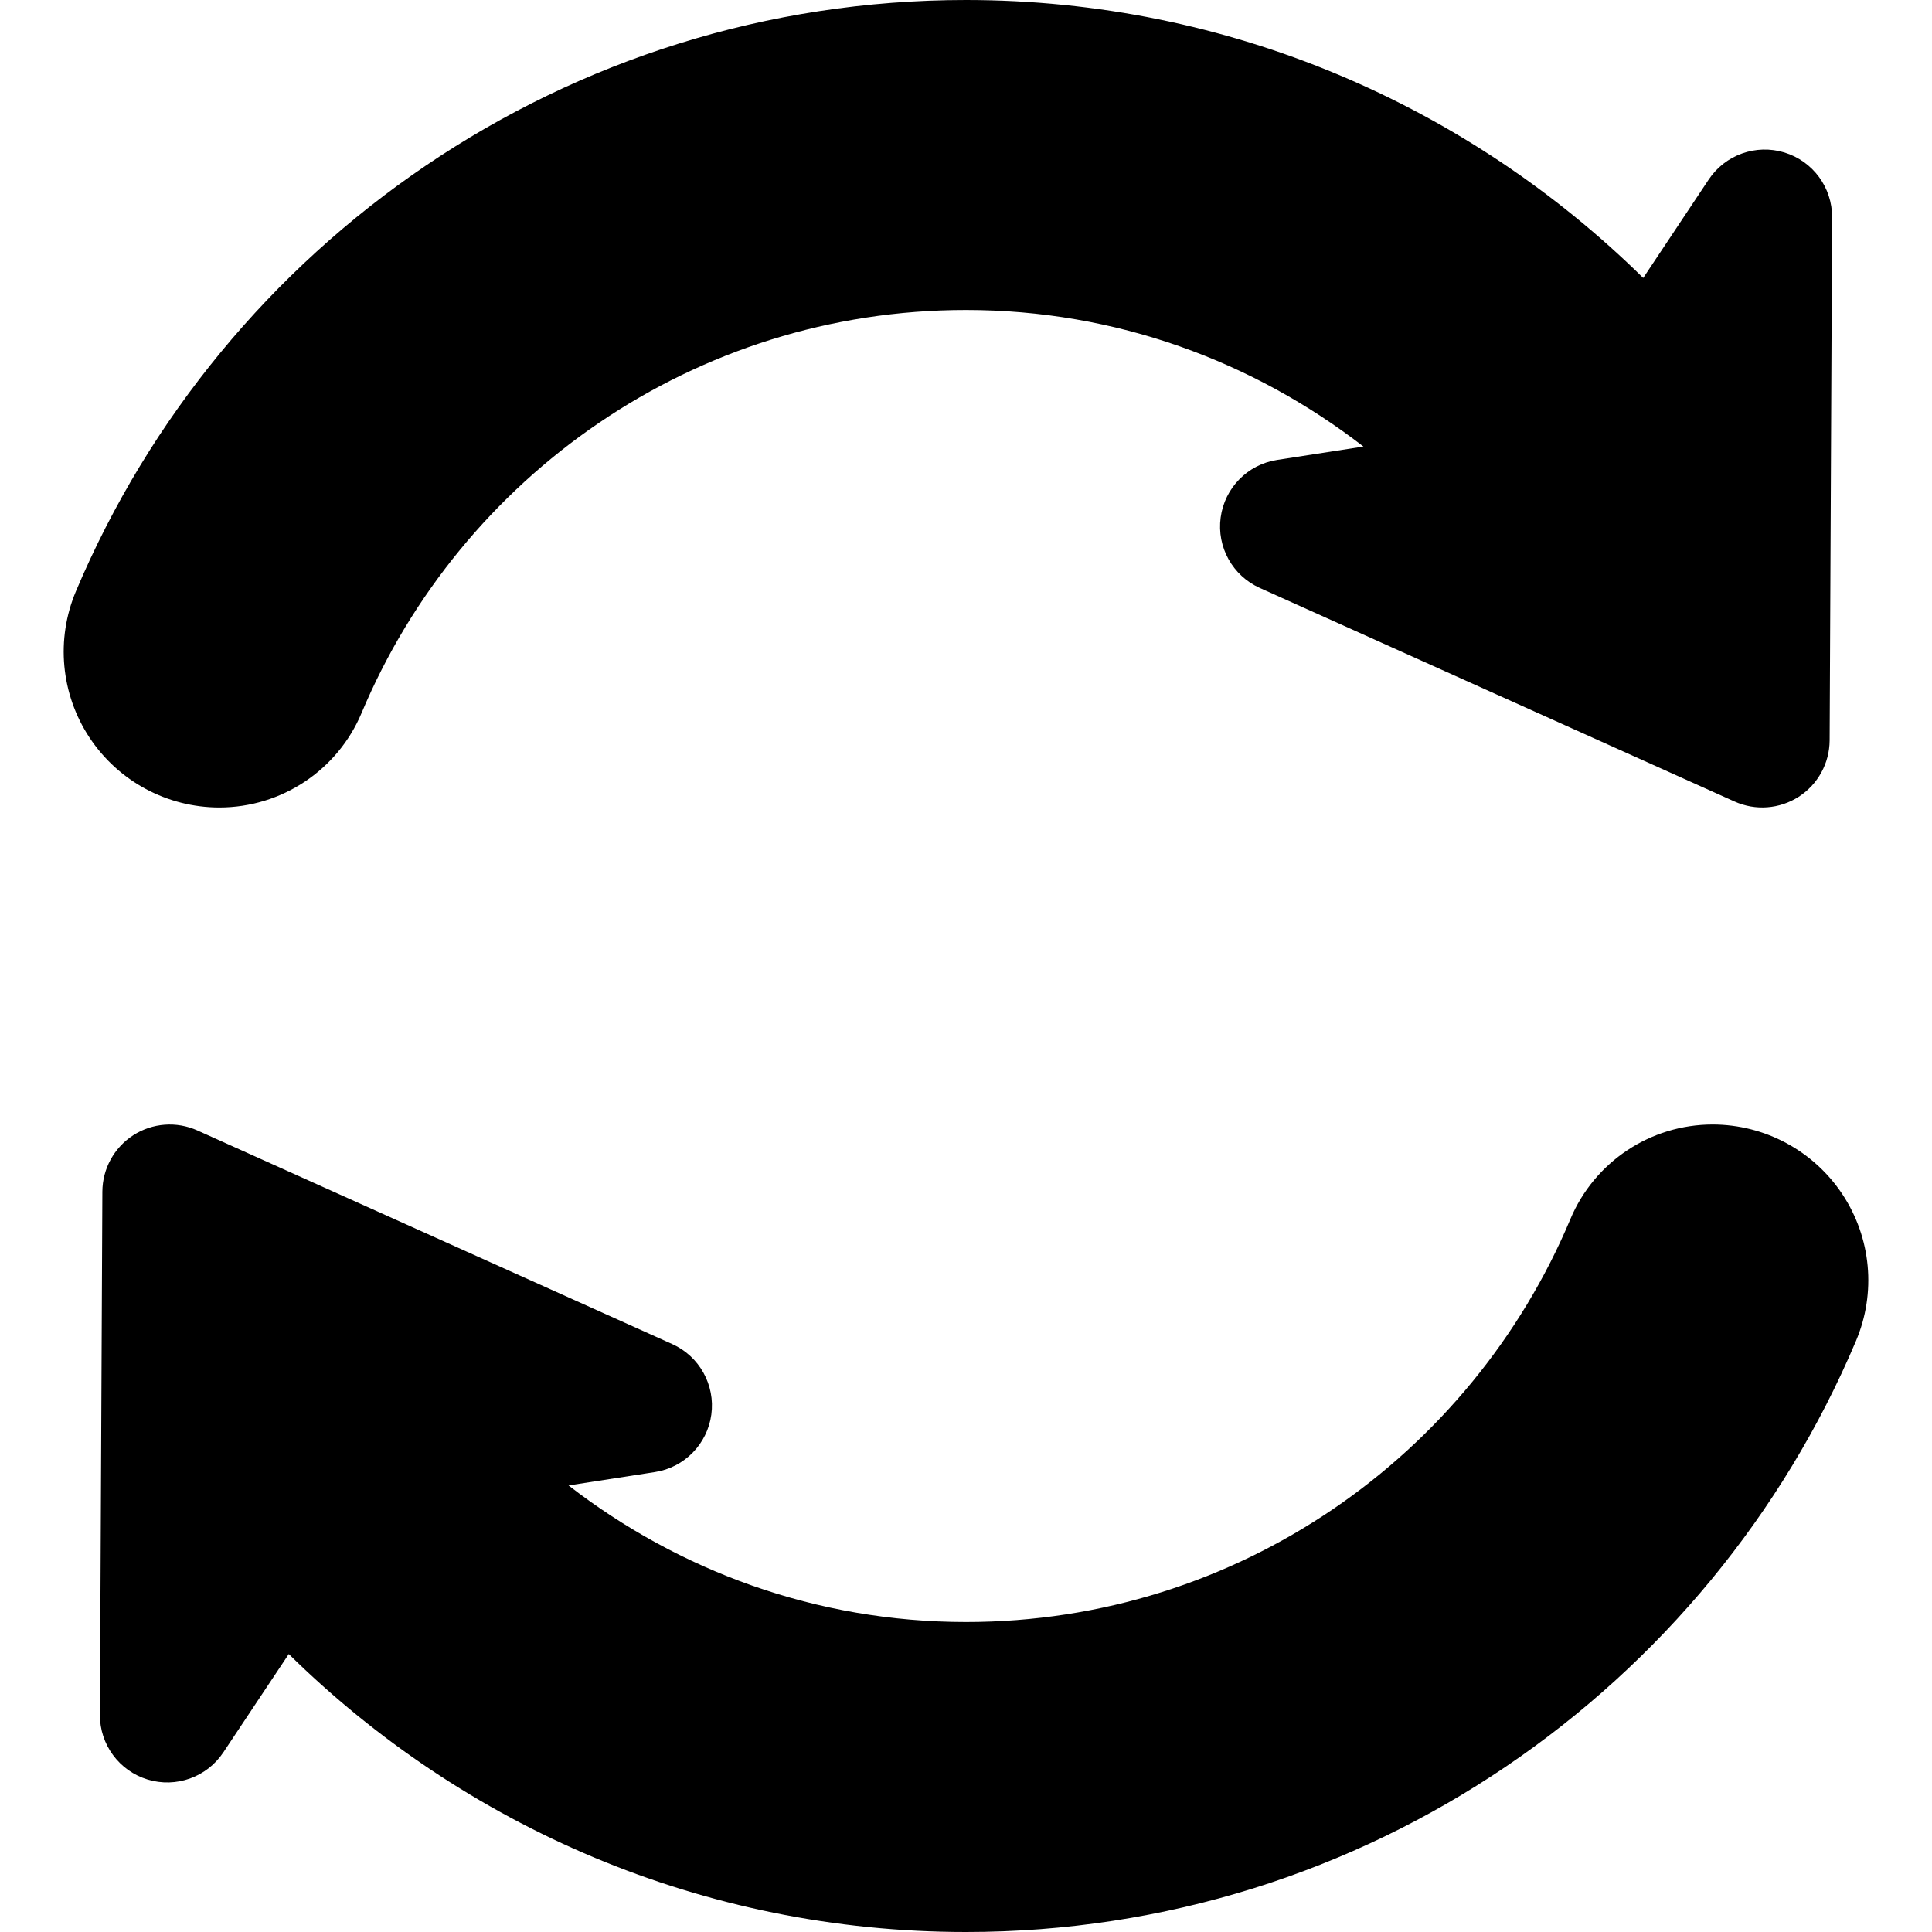
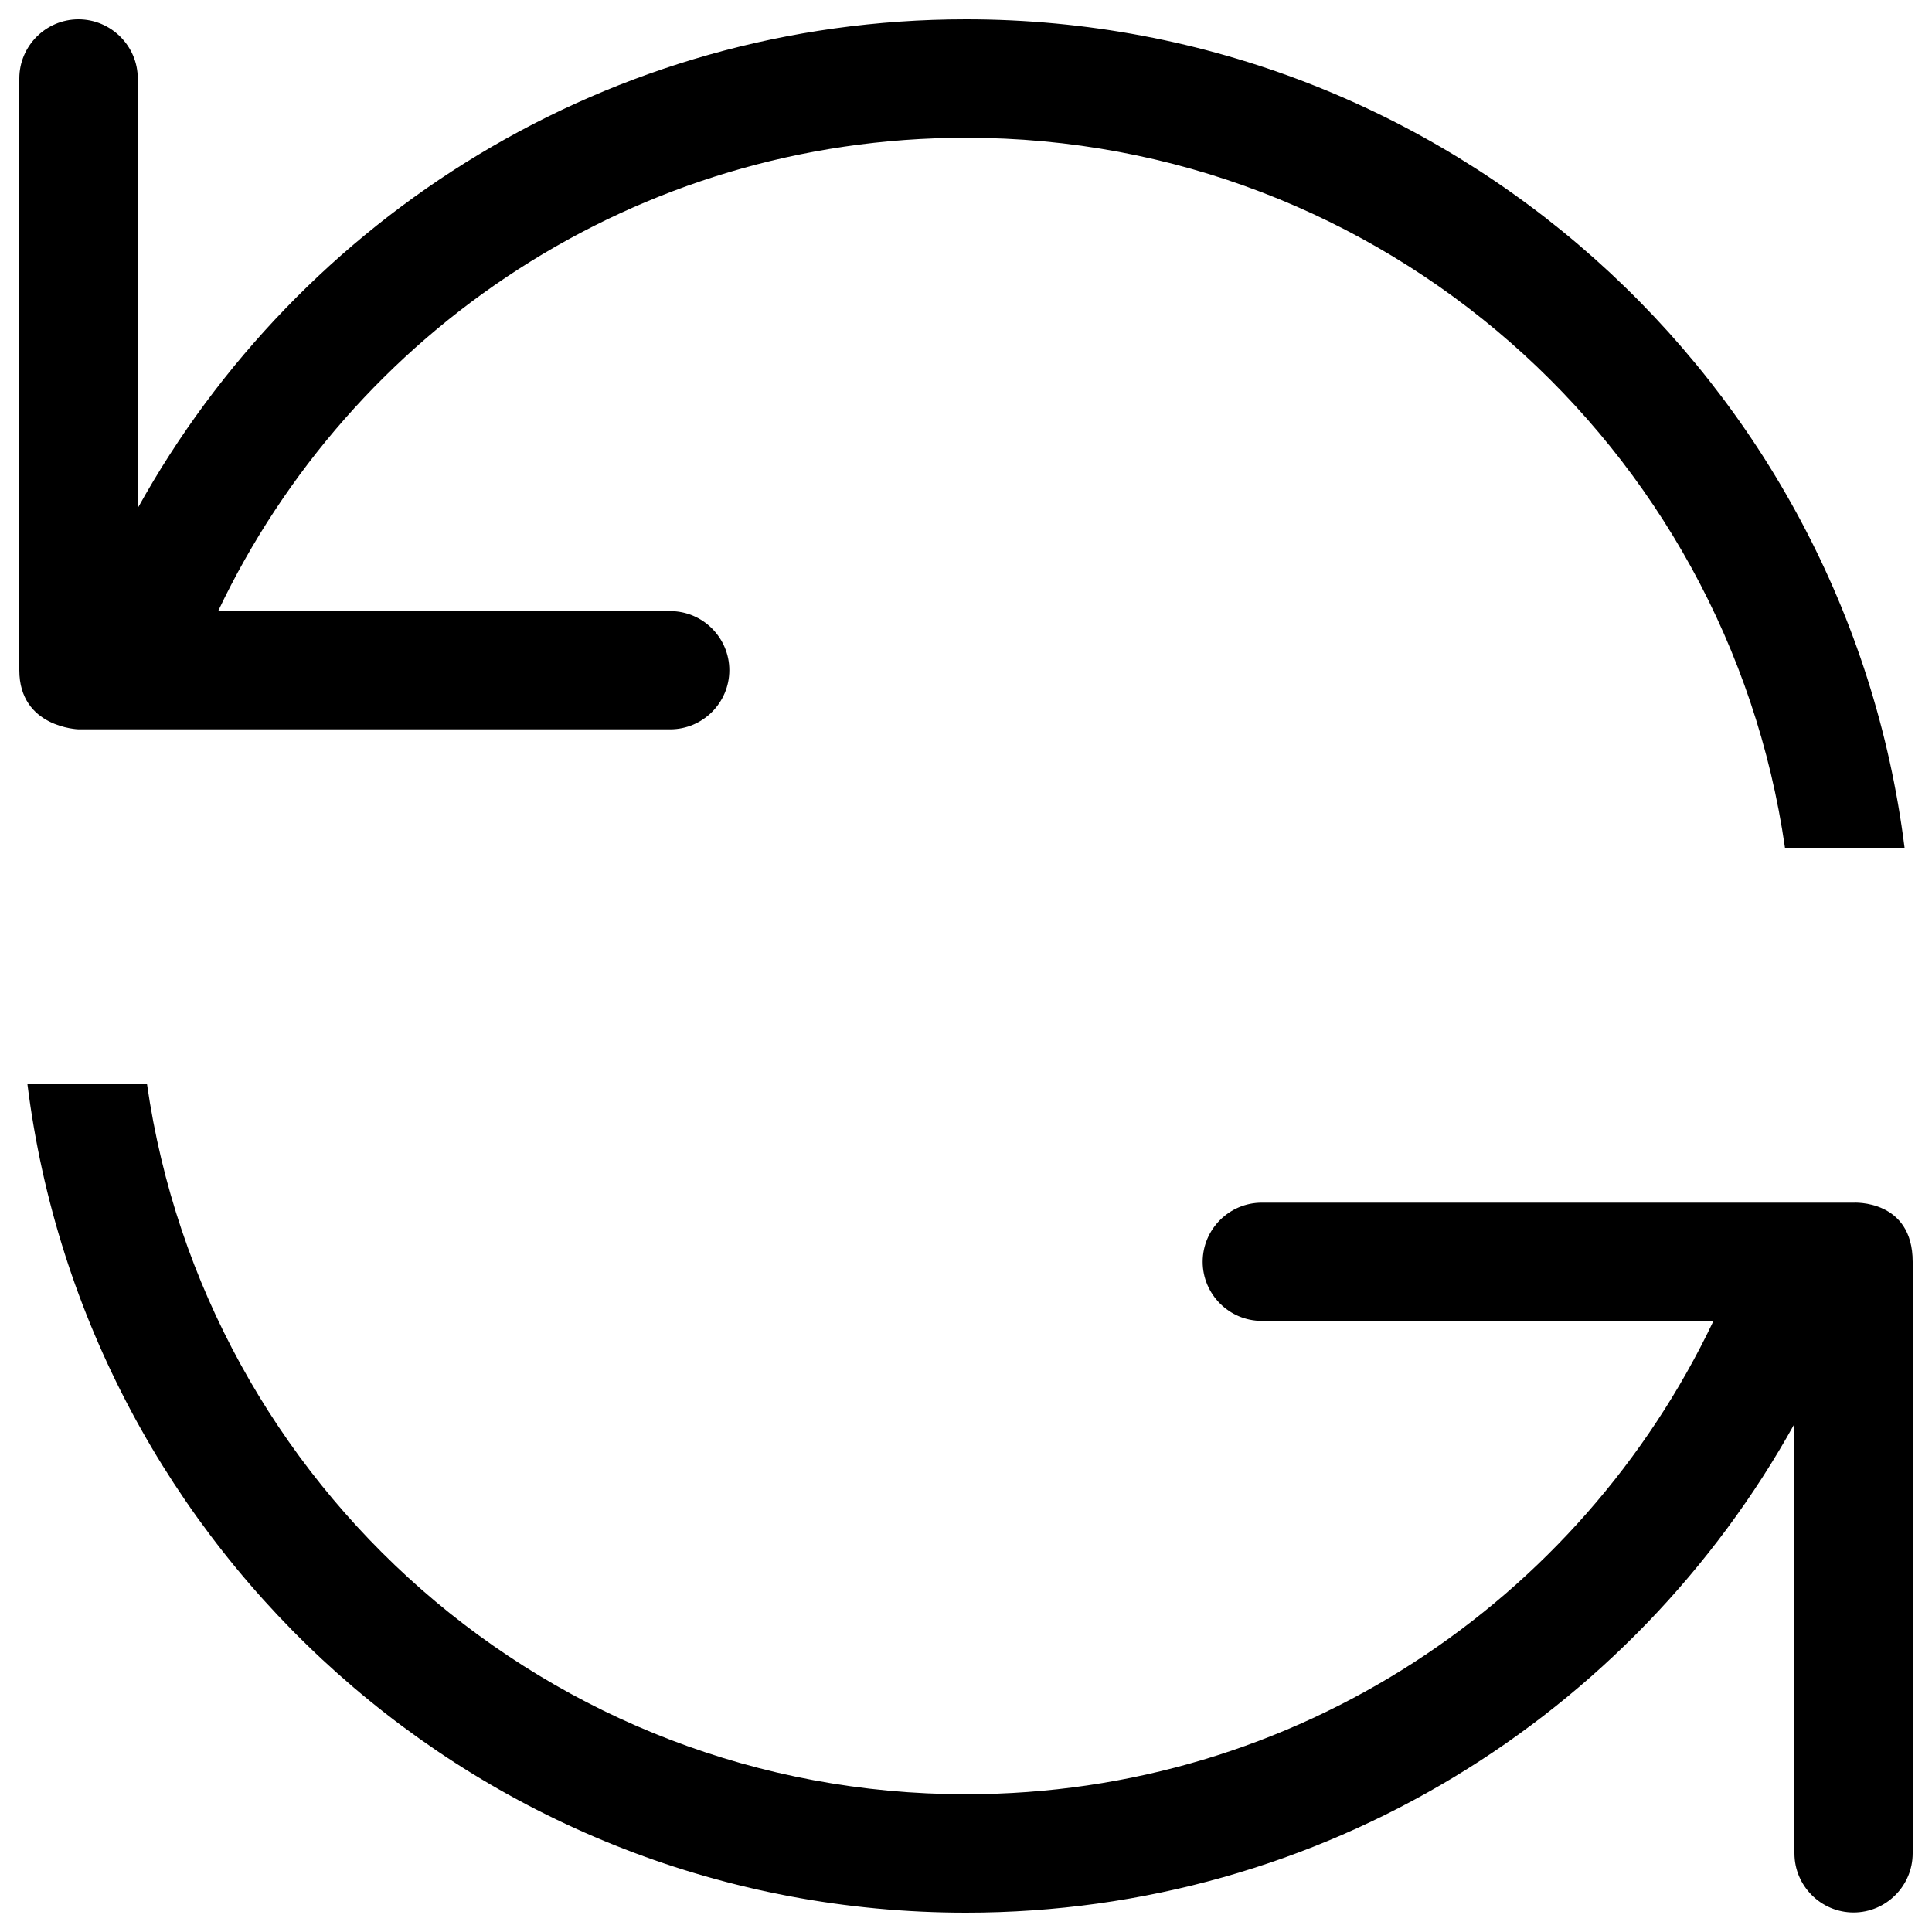
- <svg xmlns="http://www.w3.org/2000/svg" version="1.1" id="Capa_1" x="0px" y="0px" width="487.23px" height="487.23px" viewBox="0 0 487.23 487.23" style="enable-background:new 0 0 487.23 487.23;" xml:space="preserve">
+ <svg xmlns="http://www.w3.org/2000/svg" version="1.1" x="0px" y="0px" viewBox="0 0 1000 1000" enable-background="new 0 0 1000 1000" xml:space="preserve">
  <g>
-     <g>
-       <path d="M55.323,203.641c15.664,0,29.813-9.405,35.872-23.854c25.017-59.604,83.842-101.61,152.42-101.61    c37.797,0,72.449,12.955,100.23,34.442l-21.775,3.371c-7.438,1.153-13.224,7.054-14.232,14.512    c-1.01,7.454,3.008,14.686,9.867,17.768l119.746,53.872c5.249,2.357,11.33,1.904,16.168-1.205    c4.83-3.114,7.764-8.458,7.796-14.208l0.621-131.943c0.042-7.506-4.851-14.144-12.024-16.332    c-7.185-2.188-14.947,0.589-19.104,6.837l-16.505,24.805C370.398,26.778,310.1,0,243.615,0C142.806,0,56.133,61.562,19.167,149.06    c-5.134,12.128-3.84,26.015,3.429,36.987C29.865,197.023,42.152,203.641,55.323,203.641z" />
-       <path d="M464.635,301.184c-7.27-10.977-19.558-17.594-32.728-17.594c-15.664,0-29.813,9.405-35.872,23.854    c-25.018,59.604-83.843,101.61-152.42,101.61c-37.798,0-72.45-12.955-100.232-34.442l21.776-3.369    c7.437-1.153,13.223-7.055,14.233-14.514c1.009-7.453-3.008-14.686-9.867-17.768L49.779,285.089    c-5.25-2.356-11.33-1.905-16.169,1.205c-4.829,3.114-7.764,8.458-7.795,14.207l-0.622,131.943    c-0.042,7.506,4.85,14.144,12.024,16.332c7.185,2.188,14.948-0.59,19.104-6.839l16.505-24.805    c44.004,43.32,104.303,70.098,170.788,70.098c100.811,0,187.481-61.561,224.446-149.059    C473.197,326.043,471.903,312.157,464.635,301.184z" />
-     </g>
+     <path d="M959.4,622.5H653.1c-16.9,0-30.6,13.8-30.6,30.6s13.7,30.6,30.6,30.6h233.8c-68.9,144.9-216,245-386.9,245c-215.9,0-394.1-159.9-423.9-367.5H14.2C44.5,802.9,250.2,990,500,990c184.6,0,345.2-102.3,428.8-253v222.3c0,16.8,13.7,30.6,30.6,30.6s30.6-13.8,30.6-30.6V653.1C990,620.7,959.4,622.5,959.4,622.5L959.4,622.5z M40.6,377.5h306.3c16.9,0,30.6-13.8,30.6-30.6s-13.7-30.6-30.6-30.6h-234C181.7,171.4,329,71.3,500,71.3c215.9,0,394.1,159.9,423.9,367.5h61.9C955.5,197.1,749.8,10,500,10C315.4,10,154.8,112.3,71.3,263V40.6C71.3,23.8,57.5,10,40.6,10S10,23.8,10,40.6v306.3C10,376.6,40.6,377.5,40.6,377.5L40.6,377.5z" />
  </g>
-   <g>
- </g>
-   <g>
- </g>
-   <g>
- </g>
-   <g>
- </g>
-   <g>
- </g>
-   <g>
- </g>
-   <g>
- </g>
-   <g>
- </g>
-   <g>
- </g>
-   <g>
- </g>
-   <g>
- </g>
-   <g>
- </g>
-   <g>
- </g>
-   <g>
- </g>
-   <g>
- </g>
</svg>
